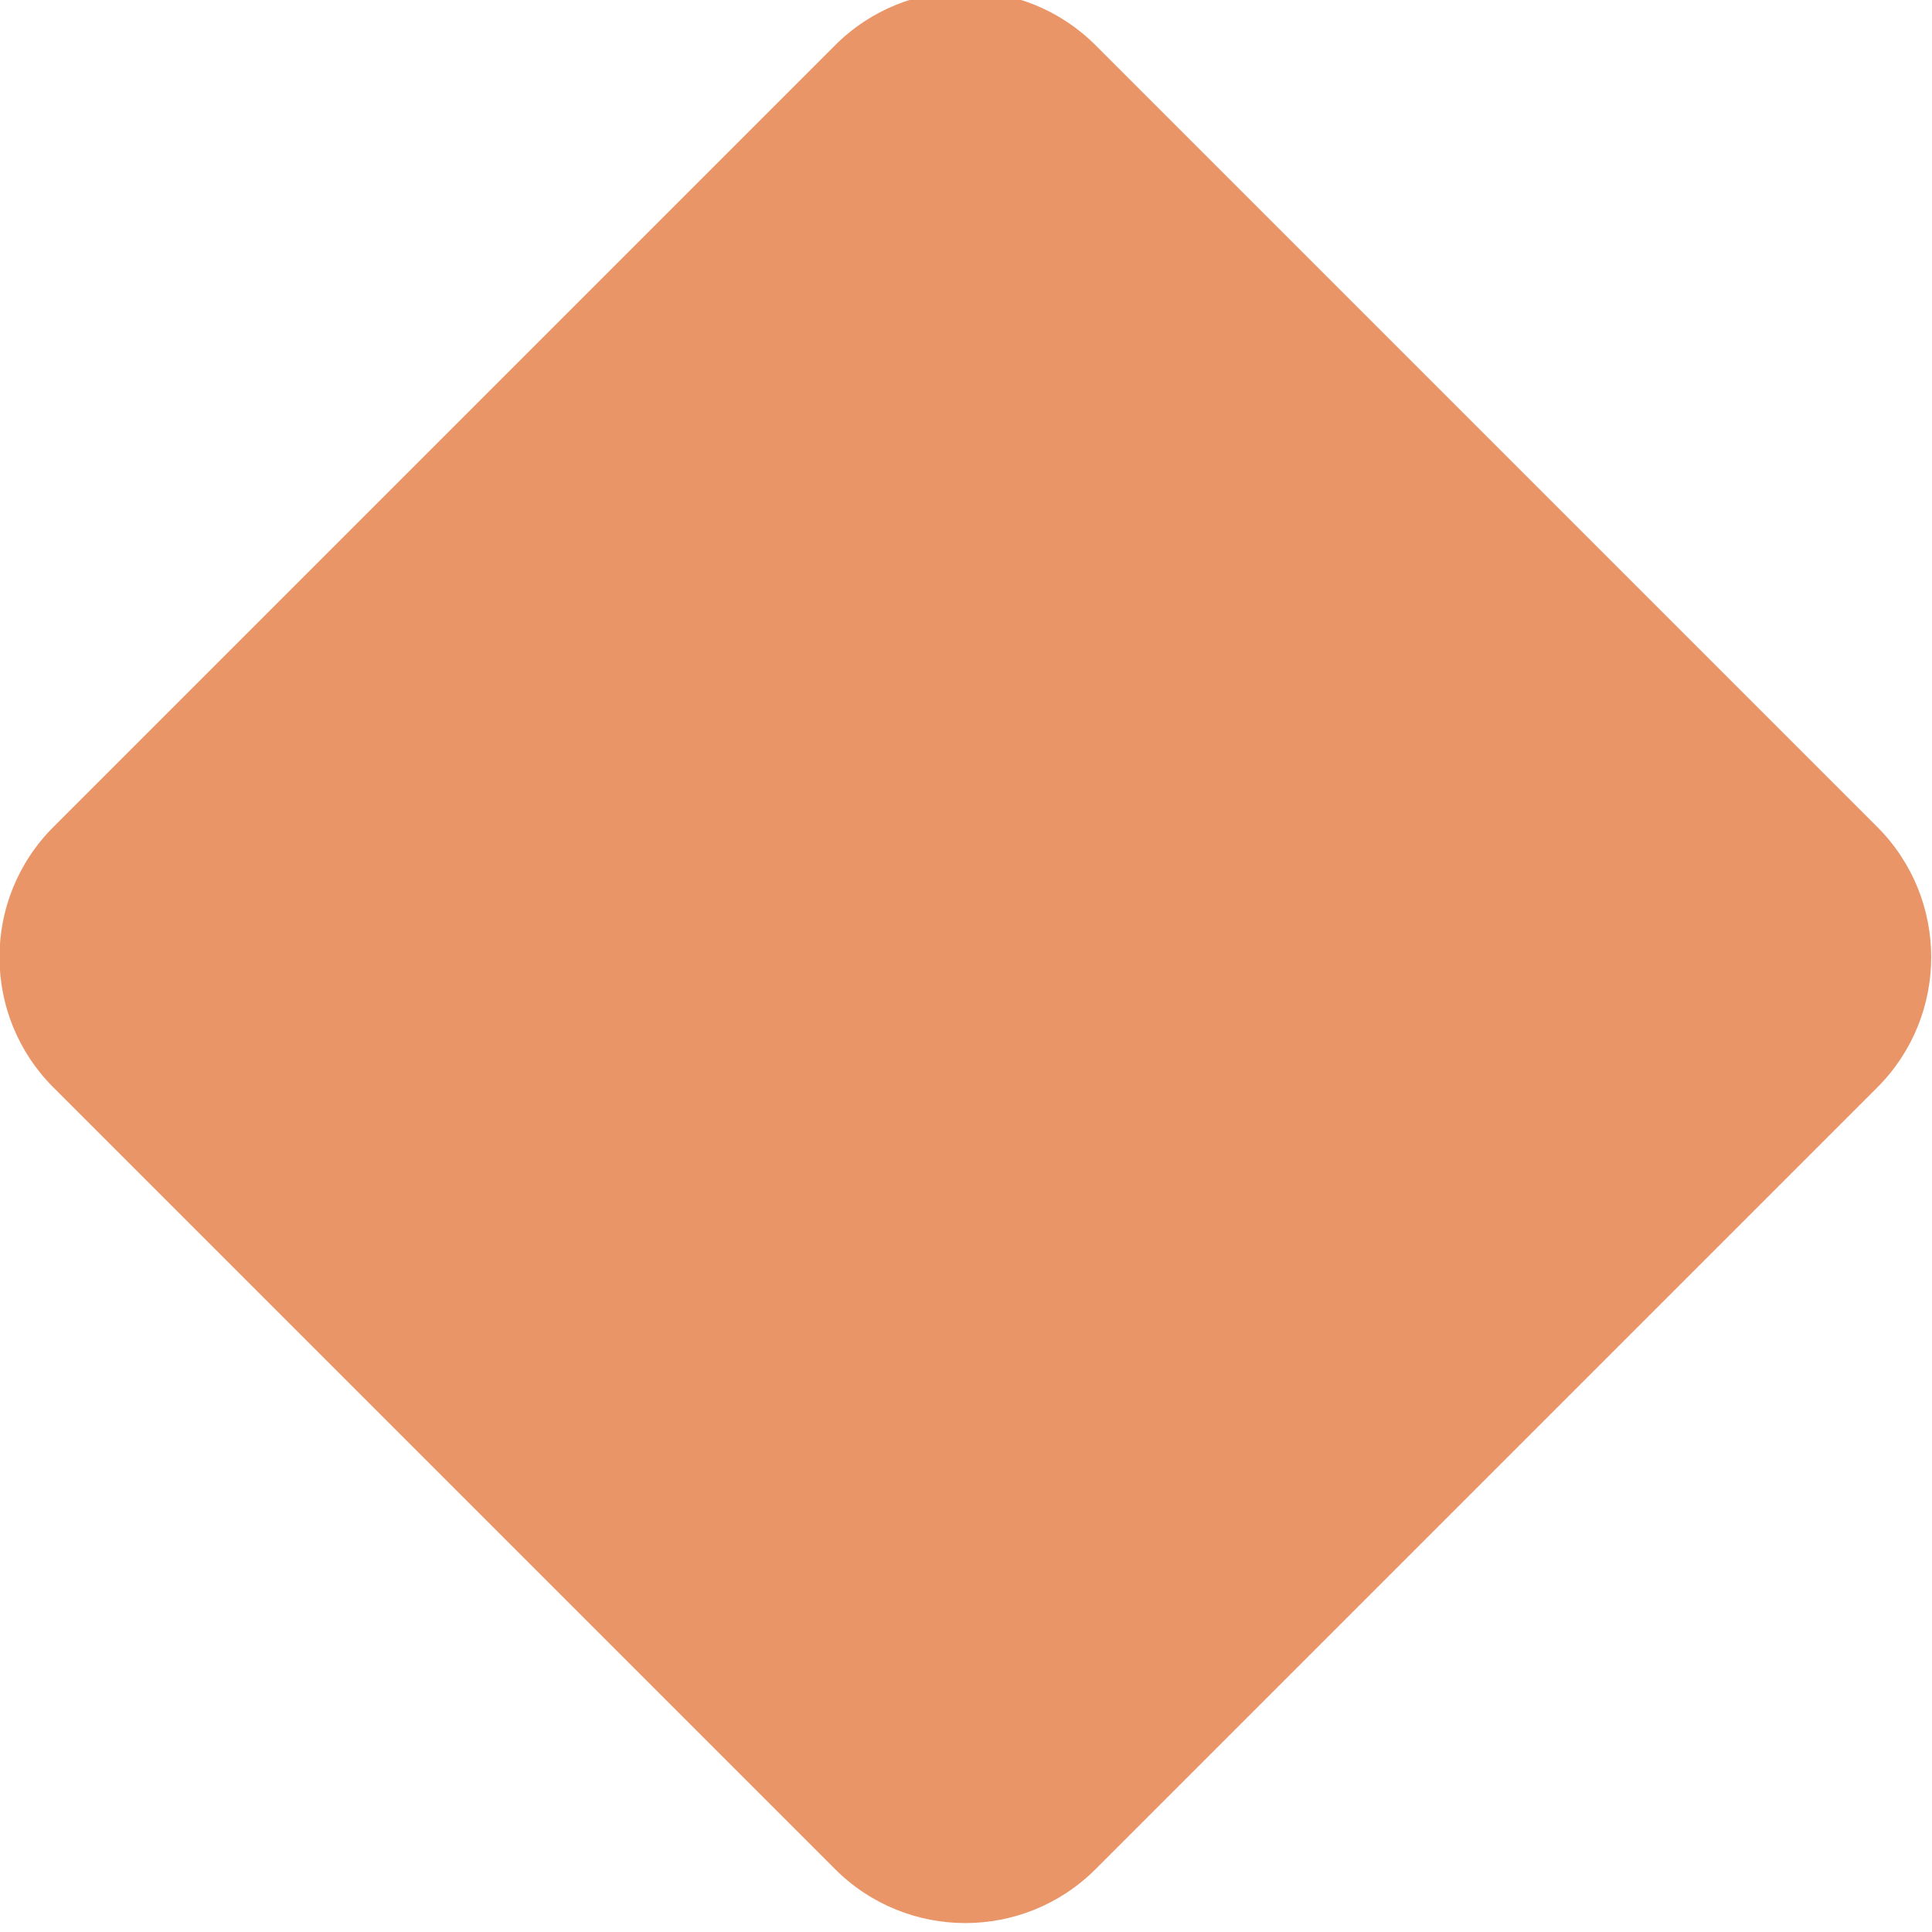
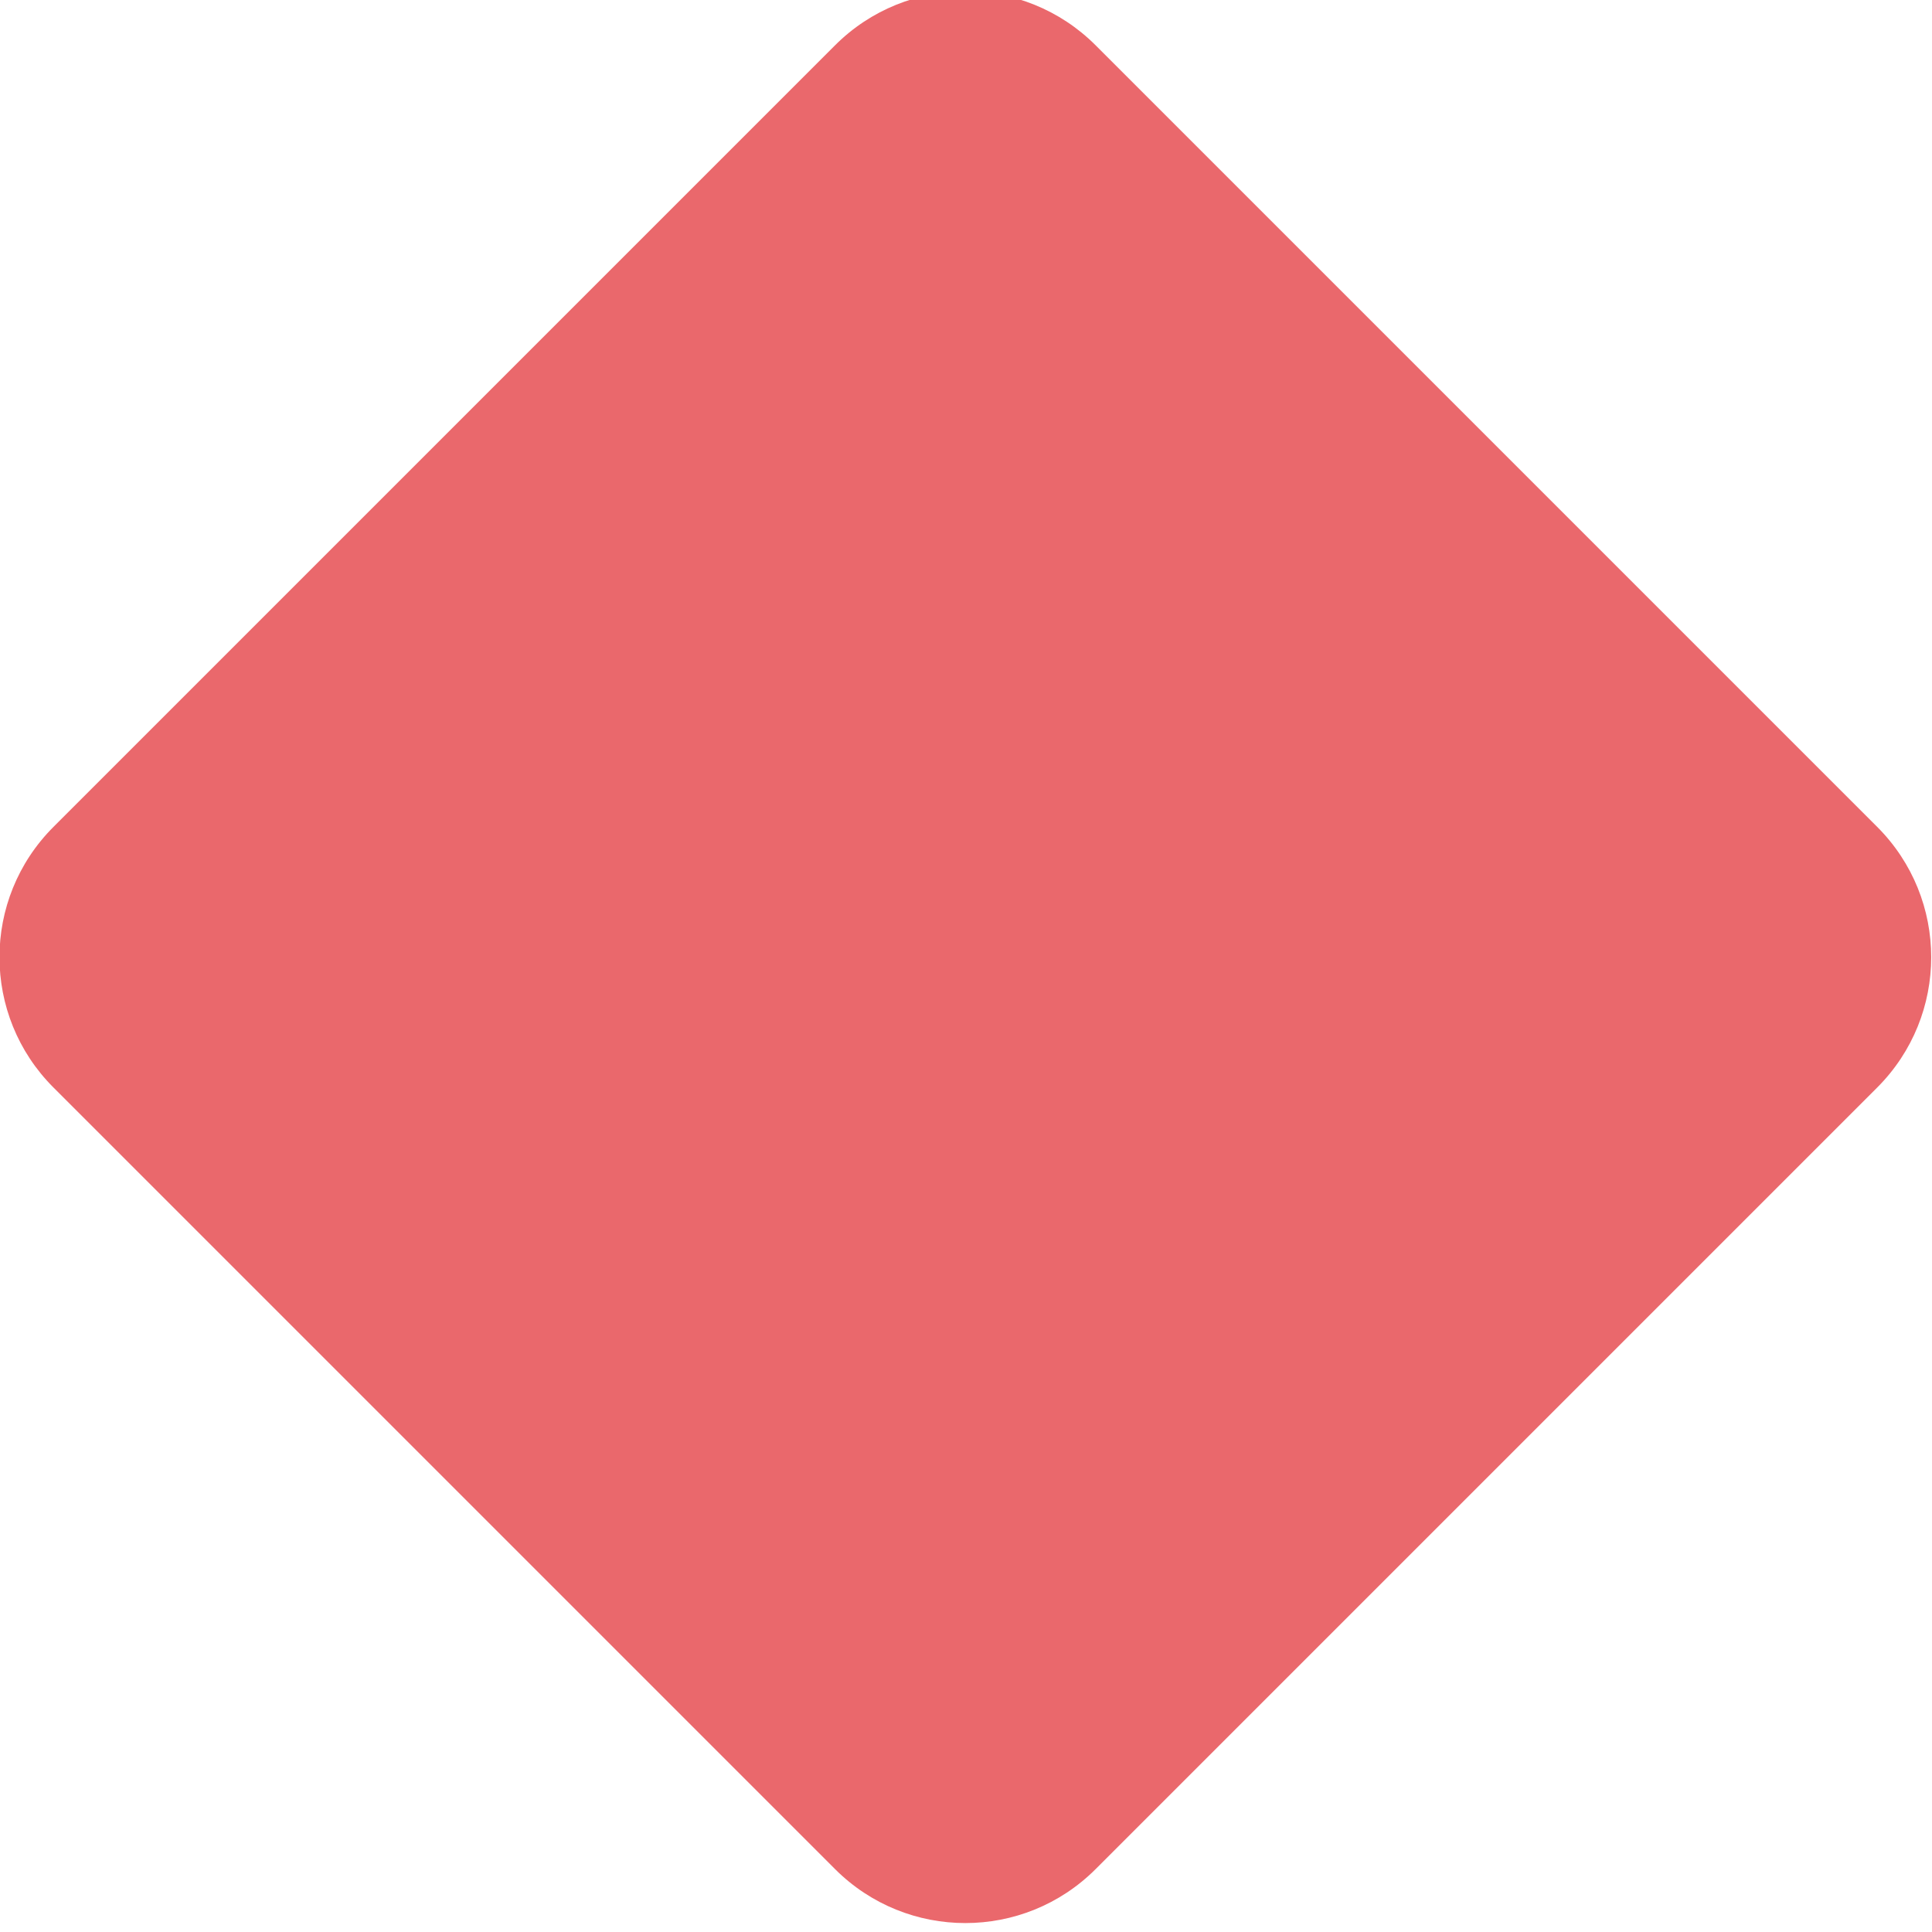
- <svg xmlns="http://www.w3.org/2000/svg" width="8" height="8" version="1.1" viewBox="0 0 8 8" id="svg6">
-   <defs id="defs10" />
-   <g transform="translate(0 -1044.4)" id="g4">
-     <rect transform="rotate(-45)" x="-741.53" y="741.08" width="6.103" height="6.103" ry=".763" fill="#ea686c" id="rect2" style="fill:#ea9568;fill-opacity:1" />
+ <svg xmlns="http://www.w3.org/2000/svg" width="8" height="8" version="1.1" viewBox="0 0 8 8">
+   <g transform="translate(0 -1044.4)">
+     <rect transform="rotate(-45)" x="-741.53" y="741.08" width="6.103" height="6.103" ry=".763" fill="#ea686c" />
  </g>
</svg>
